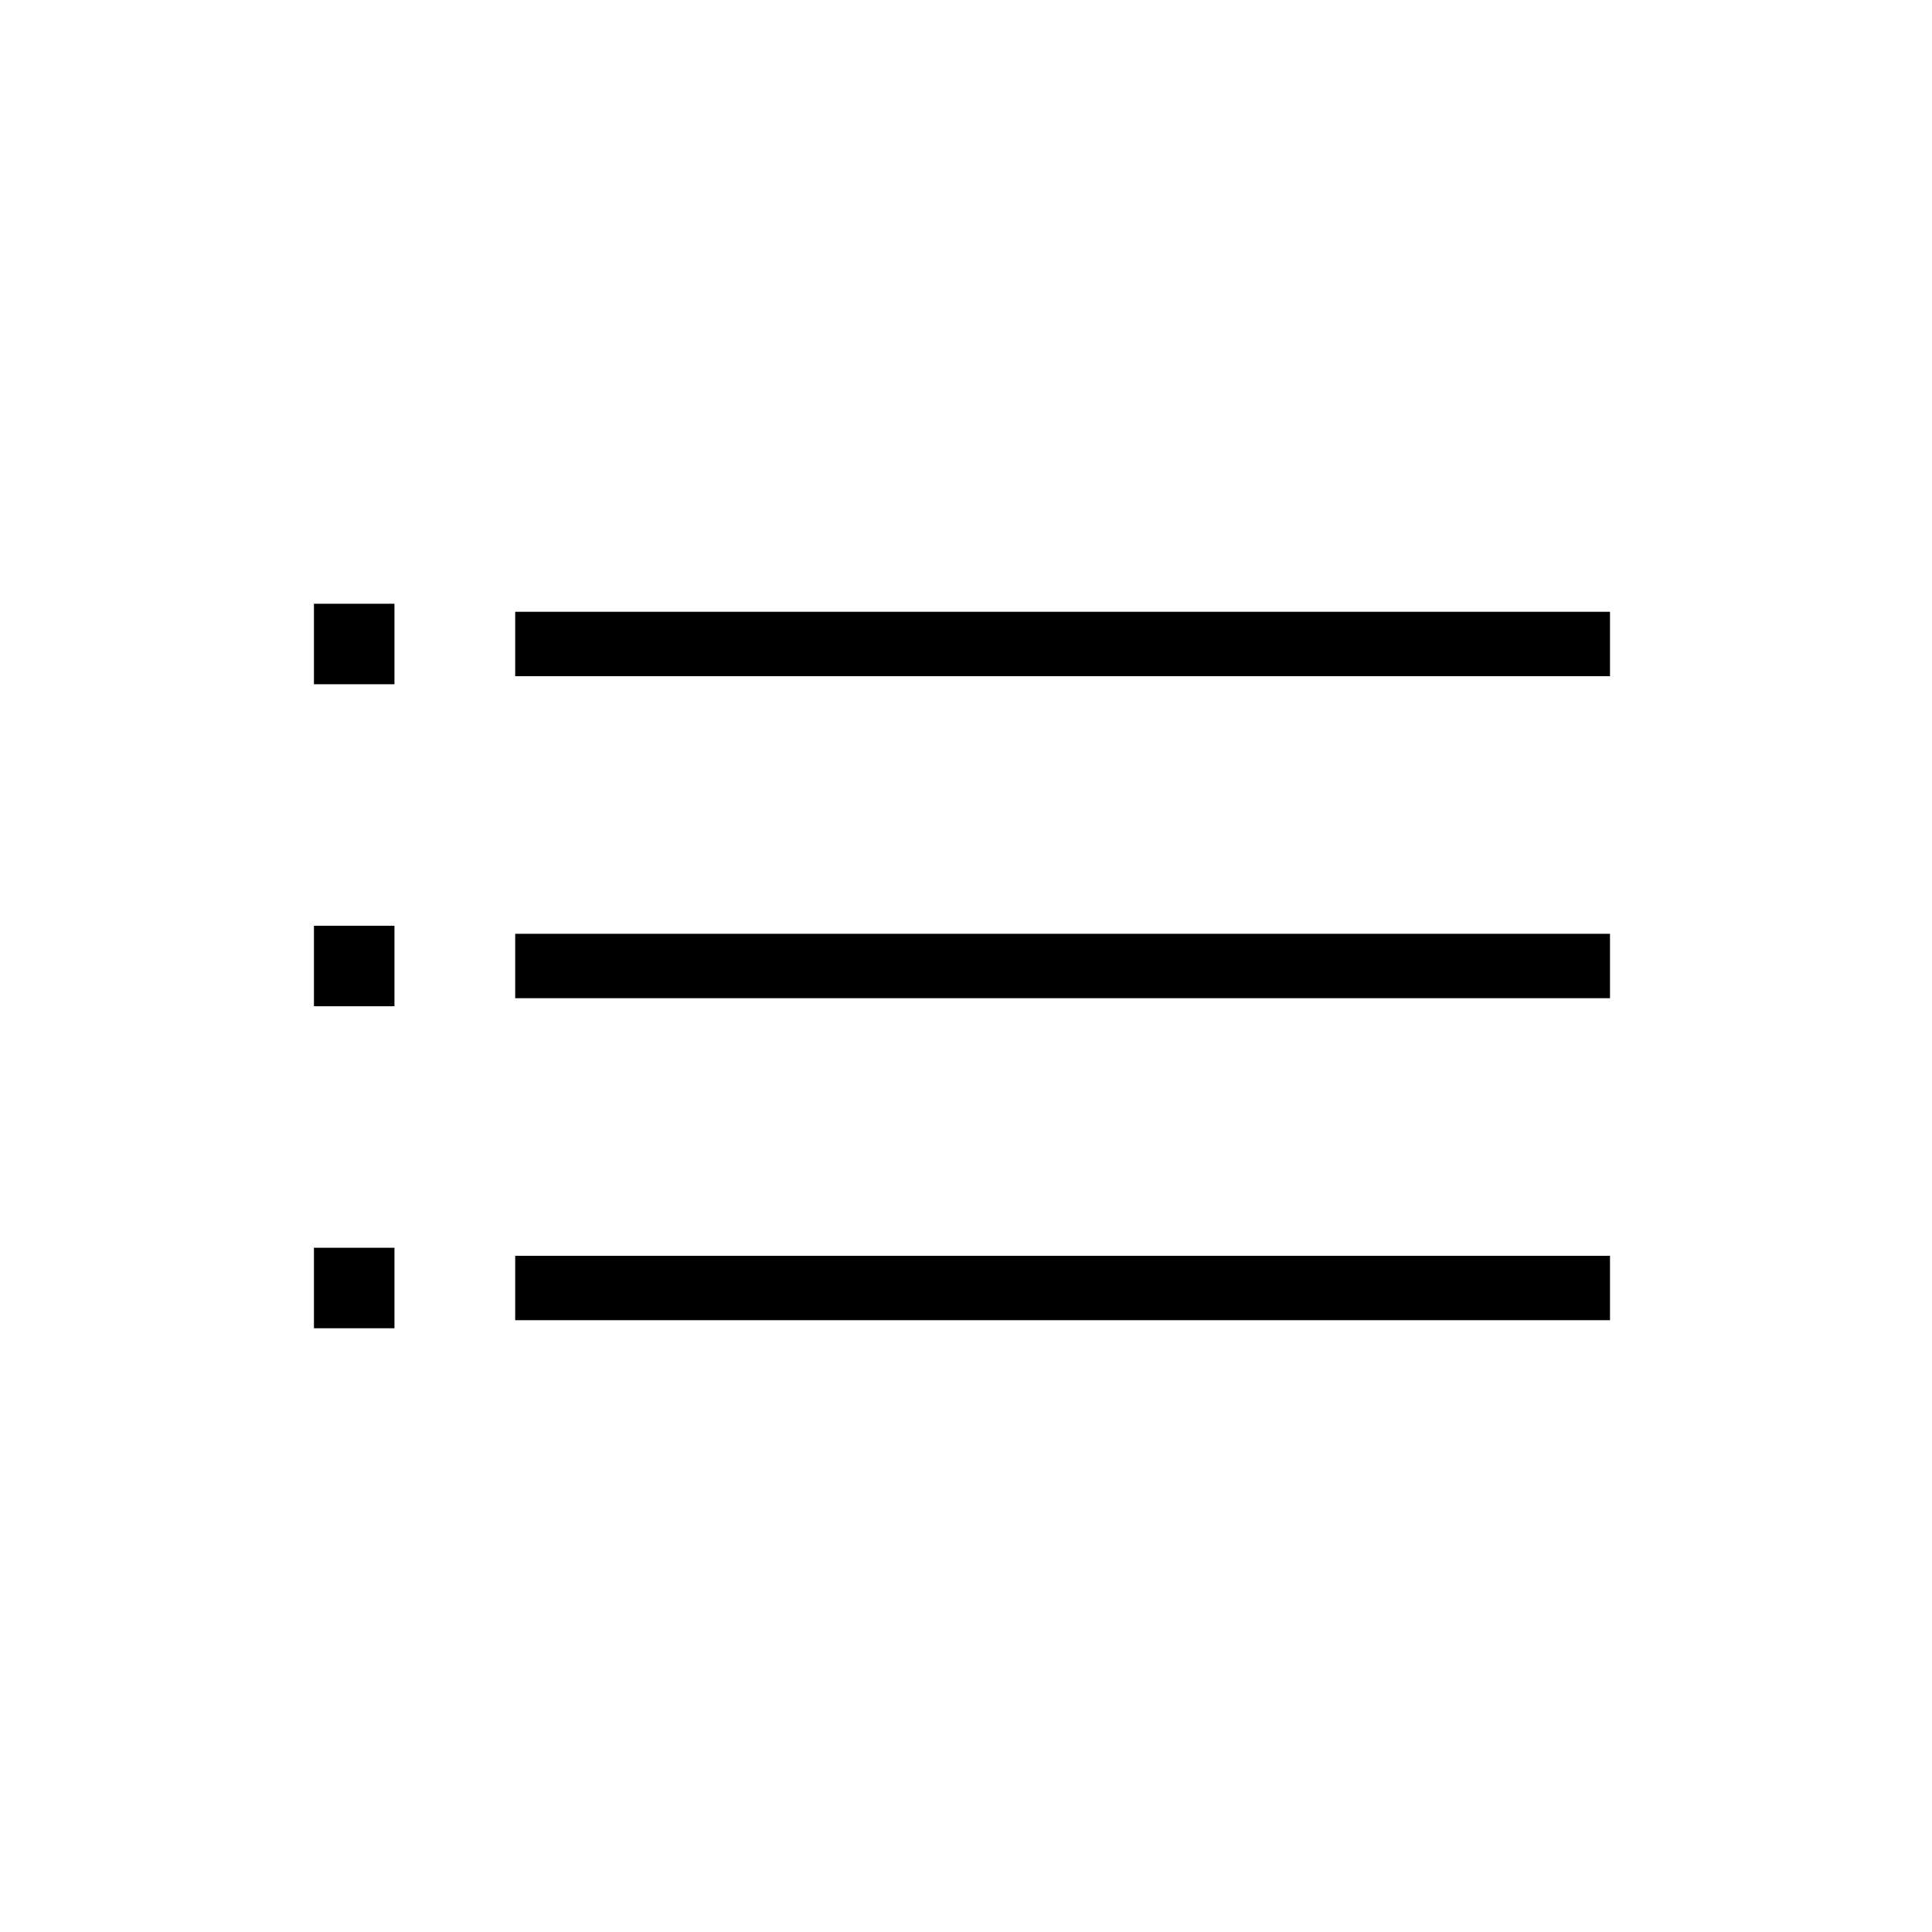
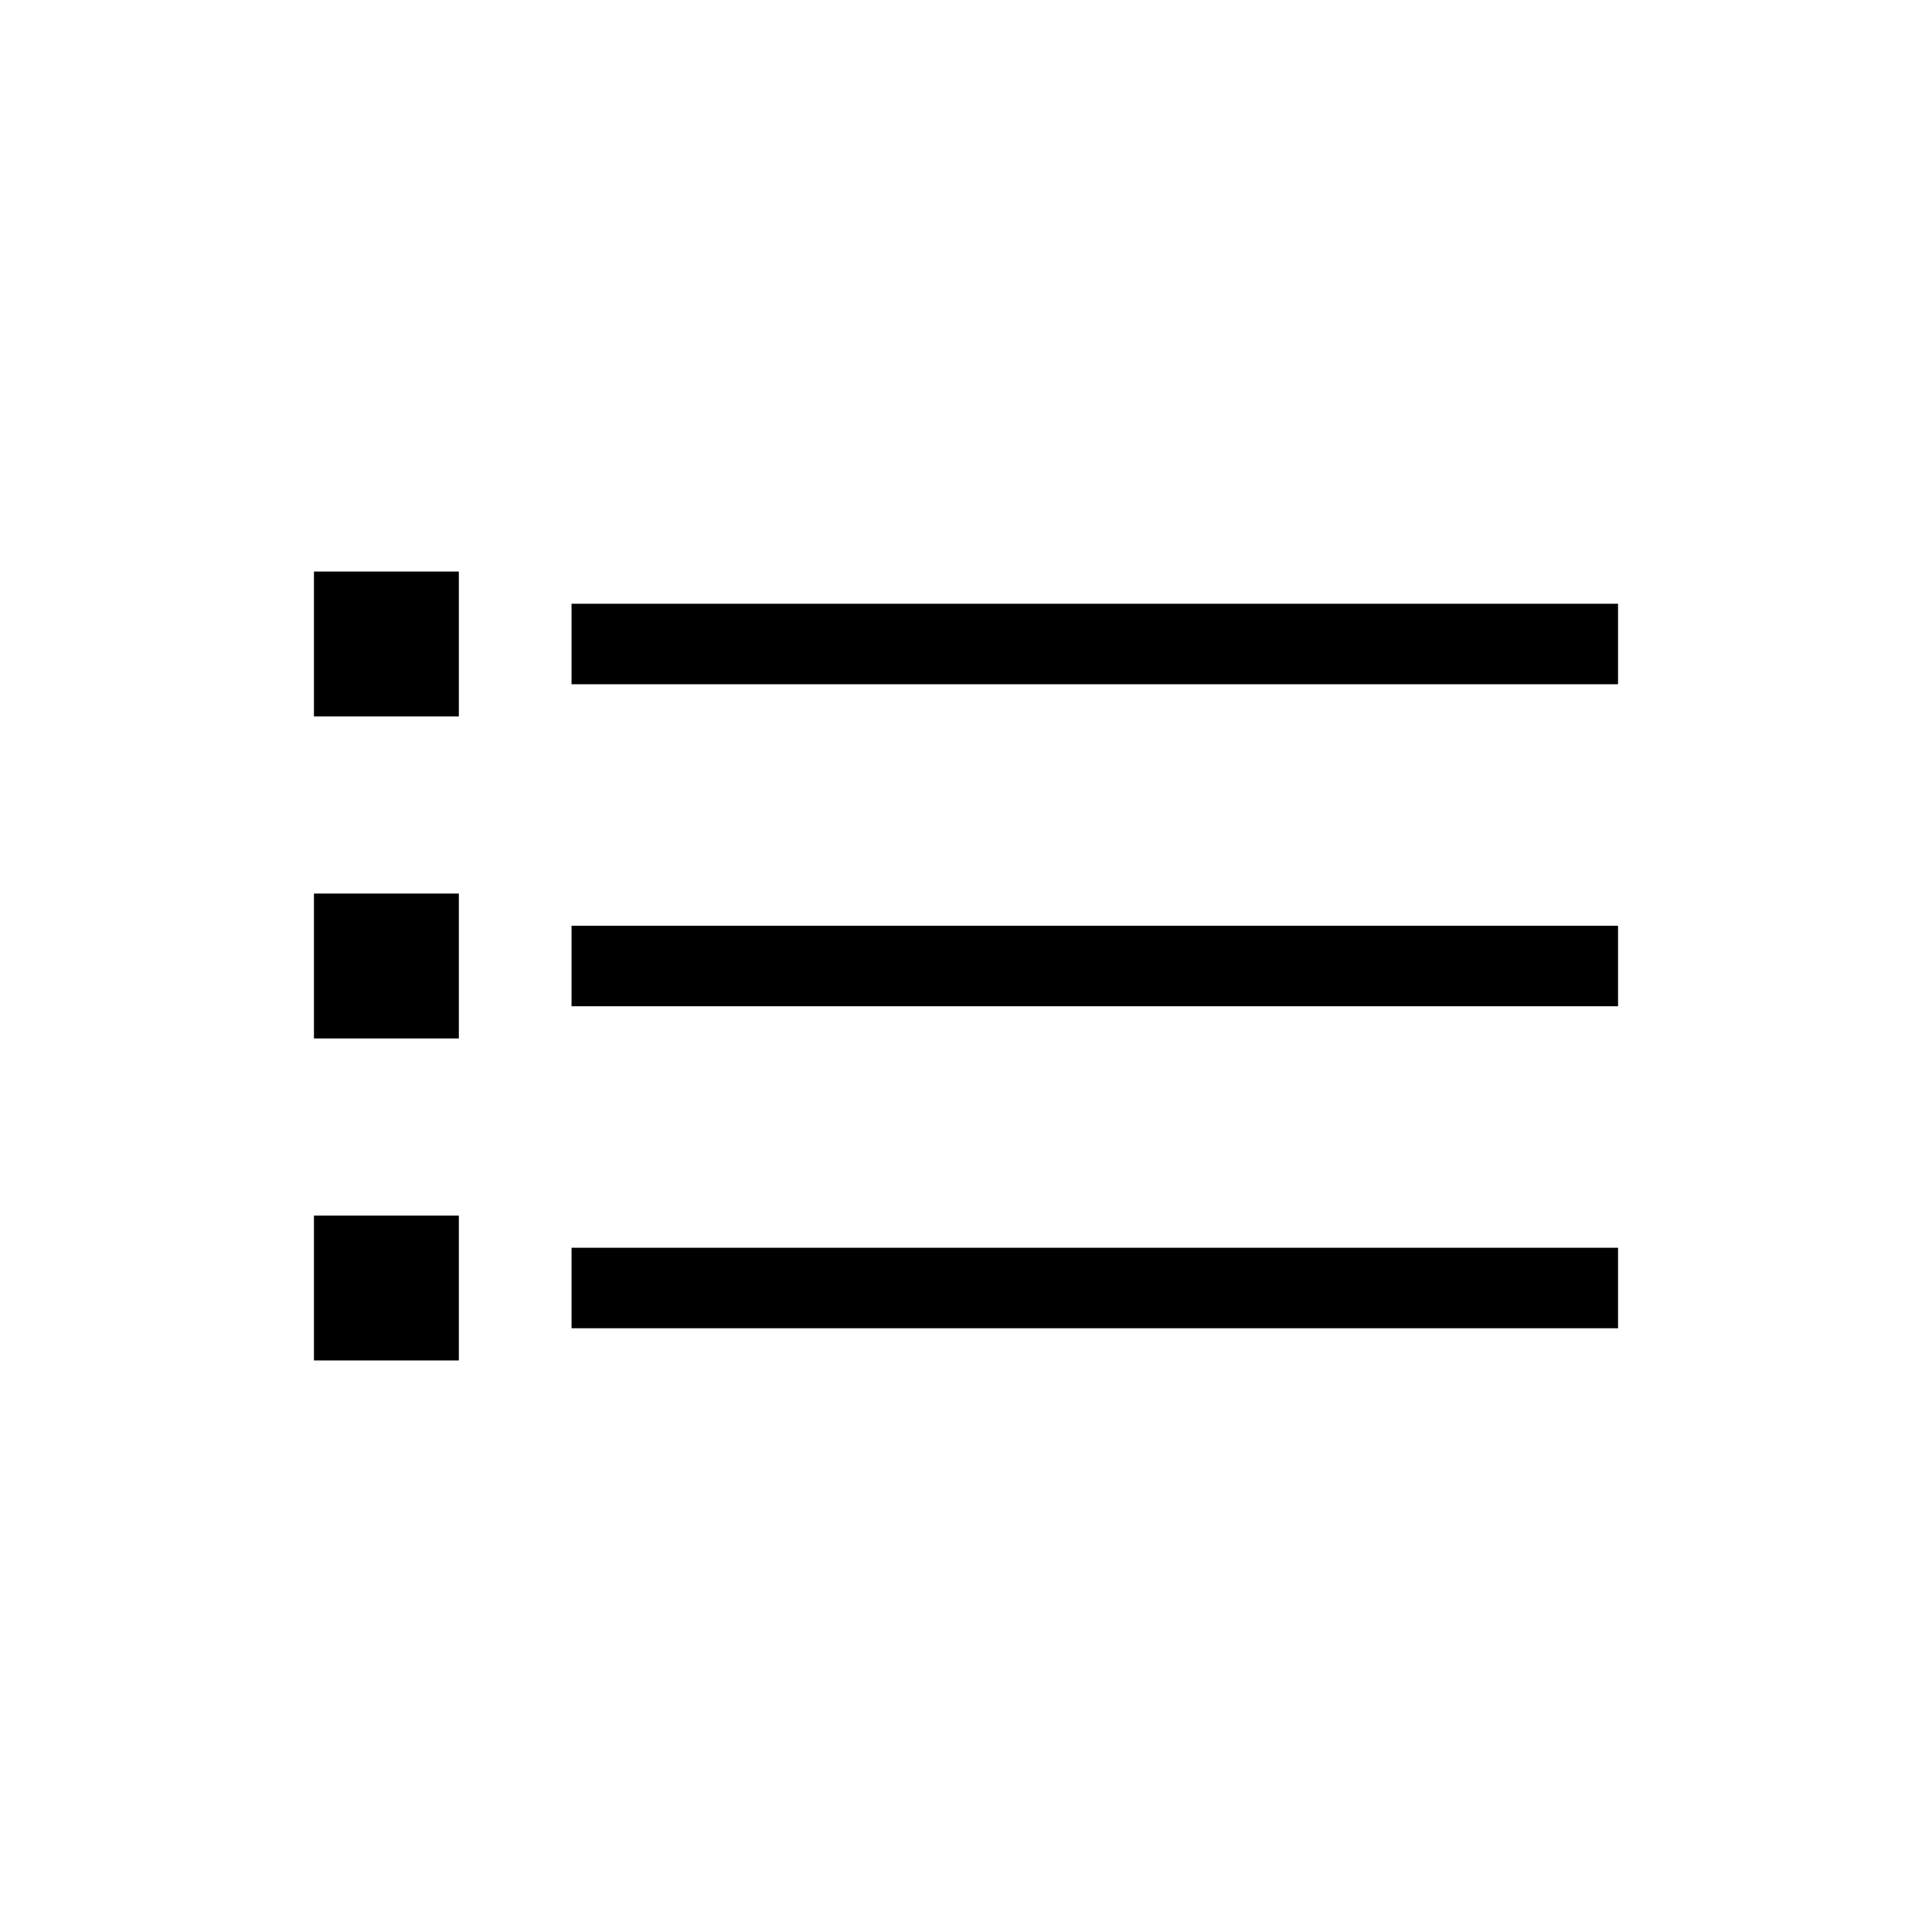
- <svg width="120" height="120">
-   <path d="M 32 62 L 100 62 L 100 58 L 32 58 Z" />
-   <path d="M 32 38 L 100 38 L 100 42 L 32 42 Z" />
-   <path d="M 32 82 L 100 82 L 100 78 L 32 78 Z" />
-   <path d="M 20 62 L 24 62 L 24 58 L 20 58 Z" stroke="black" />
-   <path d="M 20 38 L 24 38 L 24 42 L 20 42 Z" stroke="black" />
-   <path d="M 20 82 L 24 82 L 24 78 L 20 78 Z" stroke="black" />
+ <svg width="120" height="120" style="border: solid 1px lightgrey">
+   <path d="M 20 64 L 28 64 L 28 56 L 20 56 Z" stroke="black" />
+   <path d="M 20 36 L 28 36 L 28 44 L 20 44 Z" stroke="black" />
+   <path d="M 20 84 L 28 84 L 28 76 L 20 76 Z" stroke="black" />
+   <path d="M 36 62 L 100 62 L 100 58 L 36 58 Z" stroke="black" />
+   <path d="M 36 38 L 100 38 L 100 42 L 36 42 Z" stroke="black" />
+   <path d="M 36 78 L 100 78 L 100 82 L 36 82 Z" stroke="black" />
</svg>
